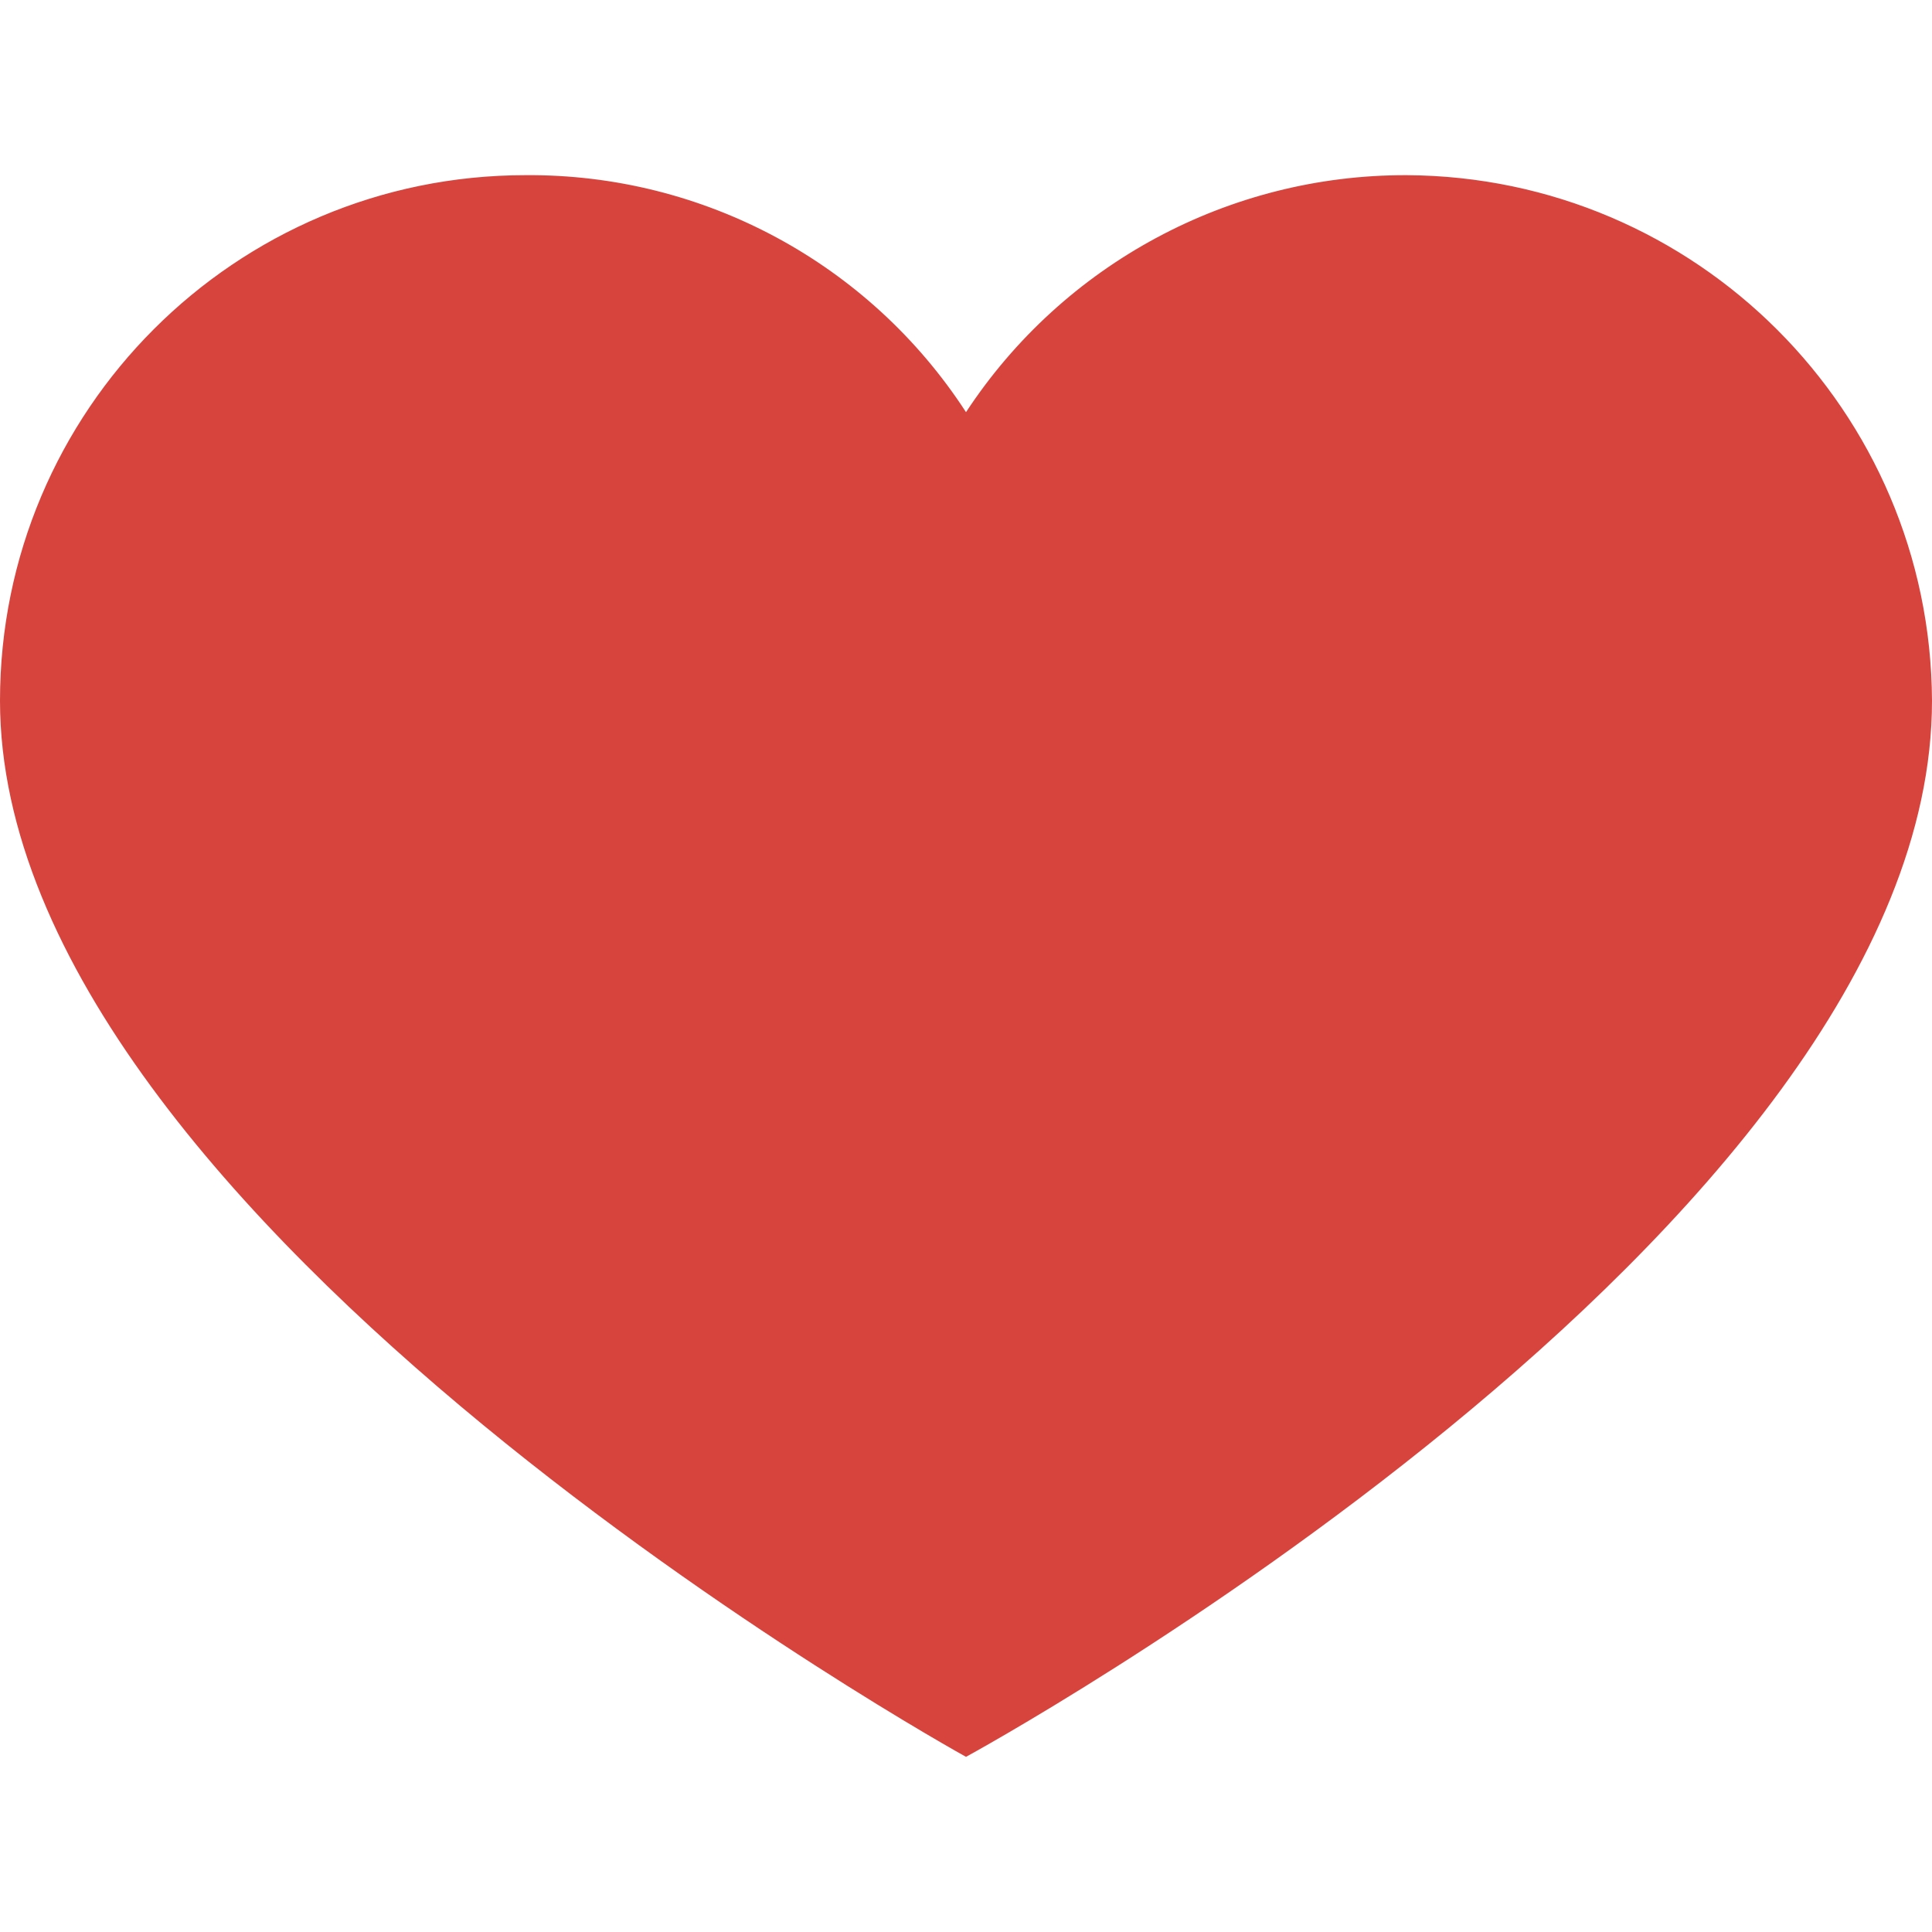
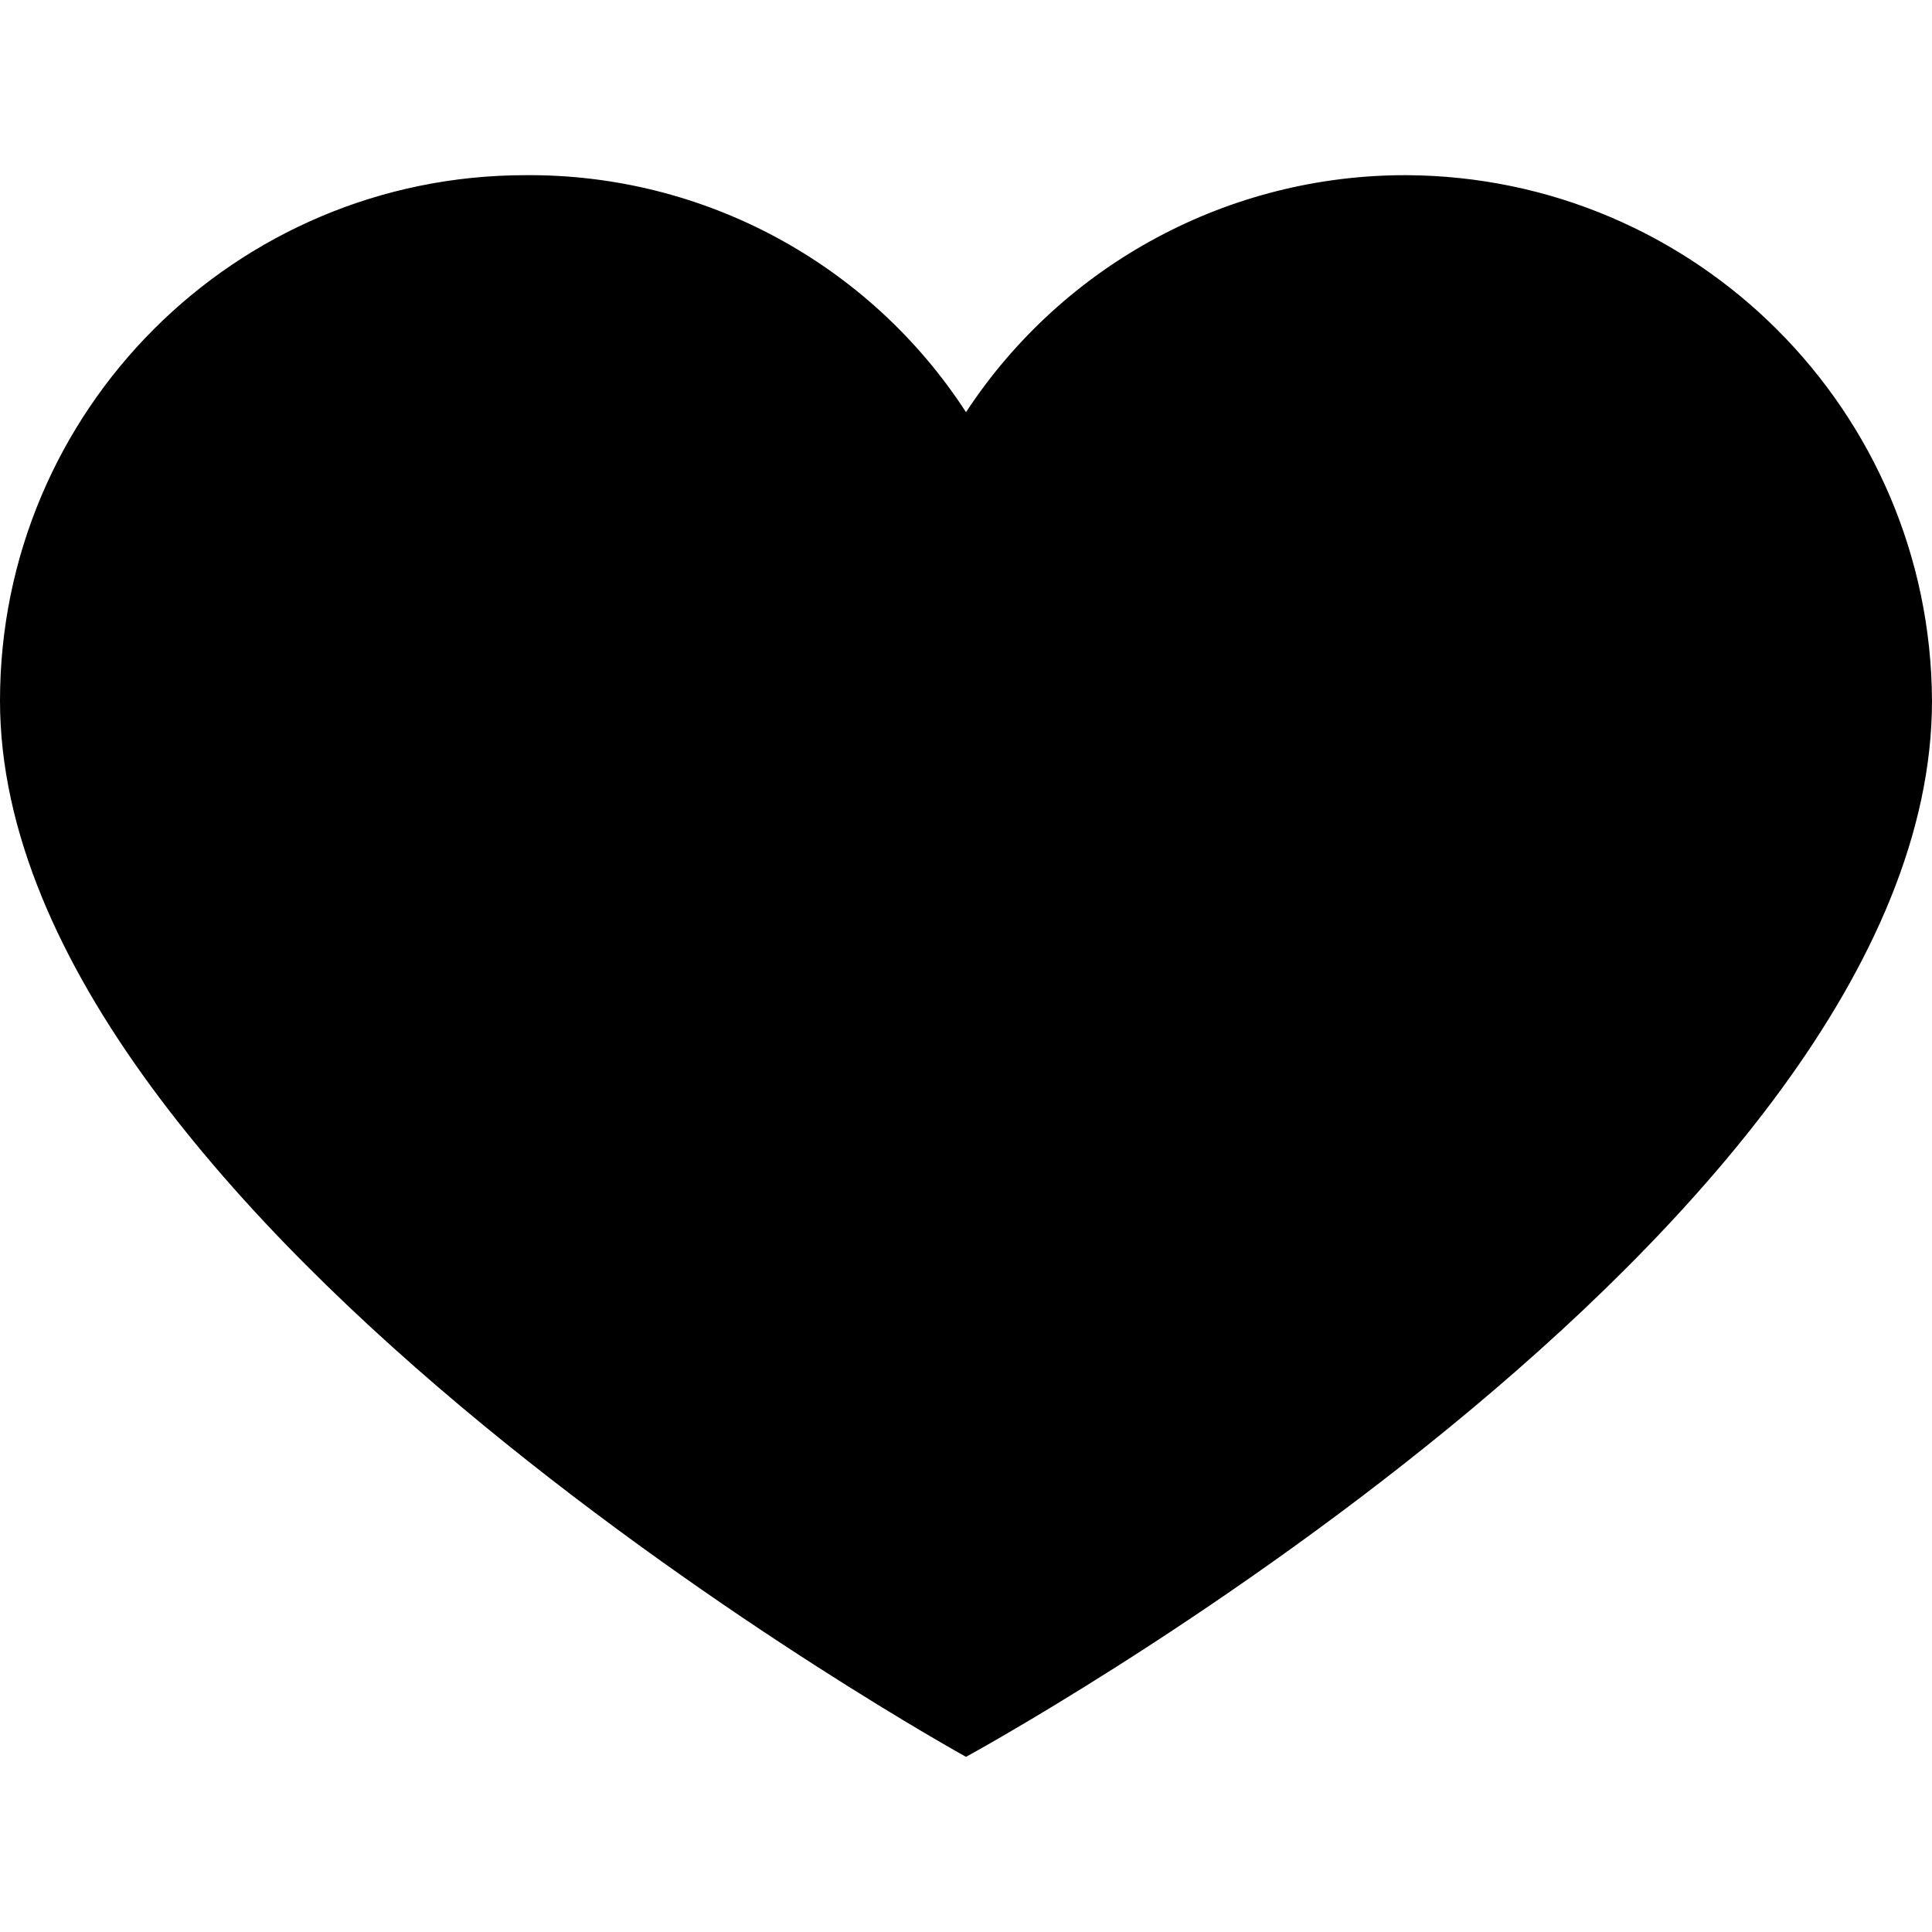
- <svg xmlns="http://www.w3.org/2000/svg" version="1.1" id="Capa_1" x="0px" y="0px" viewBox="0 0 391.837 391.837" style="enable-background:new 0 0 391.837 391.837;" xml:space="preserve">
+ <svg xmlns="http://www.w3.org/2000/svg" version="1.1" id="Capa_1" x="0px" y="0px" viewBox="0 0 391.837 391.837" style="enable-background:new 0 0 391.837 391.837;" xml:space="preserve" width="current" height="current">
  <g>
-     <path style="fill:#D7443E;" d="M285.257,35.528c58.743,0.286,106.294,47.836,106.58,106.58   c0,107.624-195.918,214.204-195.918,214.204S0,248.165,0,142.108c0-58.862,47.717-106.58,106.58-106.58l0,0   c36.032-0.281,69.718,17.842,89.339,48.065C215.674,53.517,249.273,35.441,285.257,35.528z" />
+     <path fill="current" d="M285.257,35.528c58.743,0.286,106.294,47.836,106.58,106.58   c0,107.624-195.918,214.204-195.918,214.204S0,248.165,0,142.108c0-58.862,47.717-106.58,106.58-106.58l0,0   c36.032-0.281,69.718,17.842,89.339,48.065C215.674,53.517,249.273,35.441,285.257,35.528z" />
  </g>
  <g>
</g>
  <g>
</g>
  <g>
</g>
  <g>
</g>
  <g>
</g>
  <g>
</g>
  <g>
</g>
  <g>
</g>
  <g>
</g>
  <g>
</g>
  <g>
</g>
  <g>
</g>
  <g>
</g>
  <g>
</g>
  <g>
</g>
</svg>
